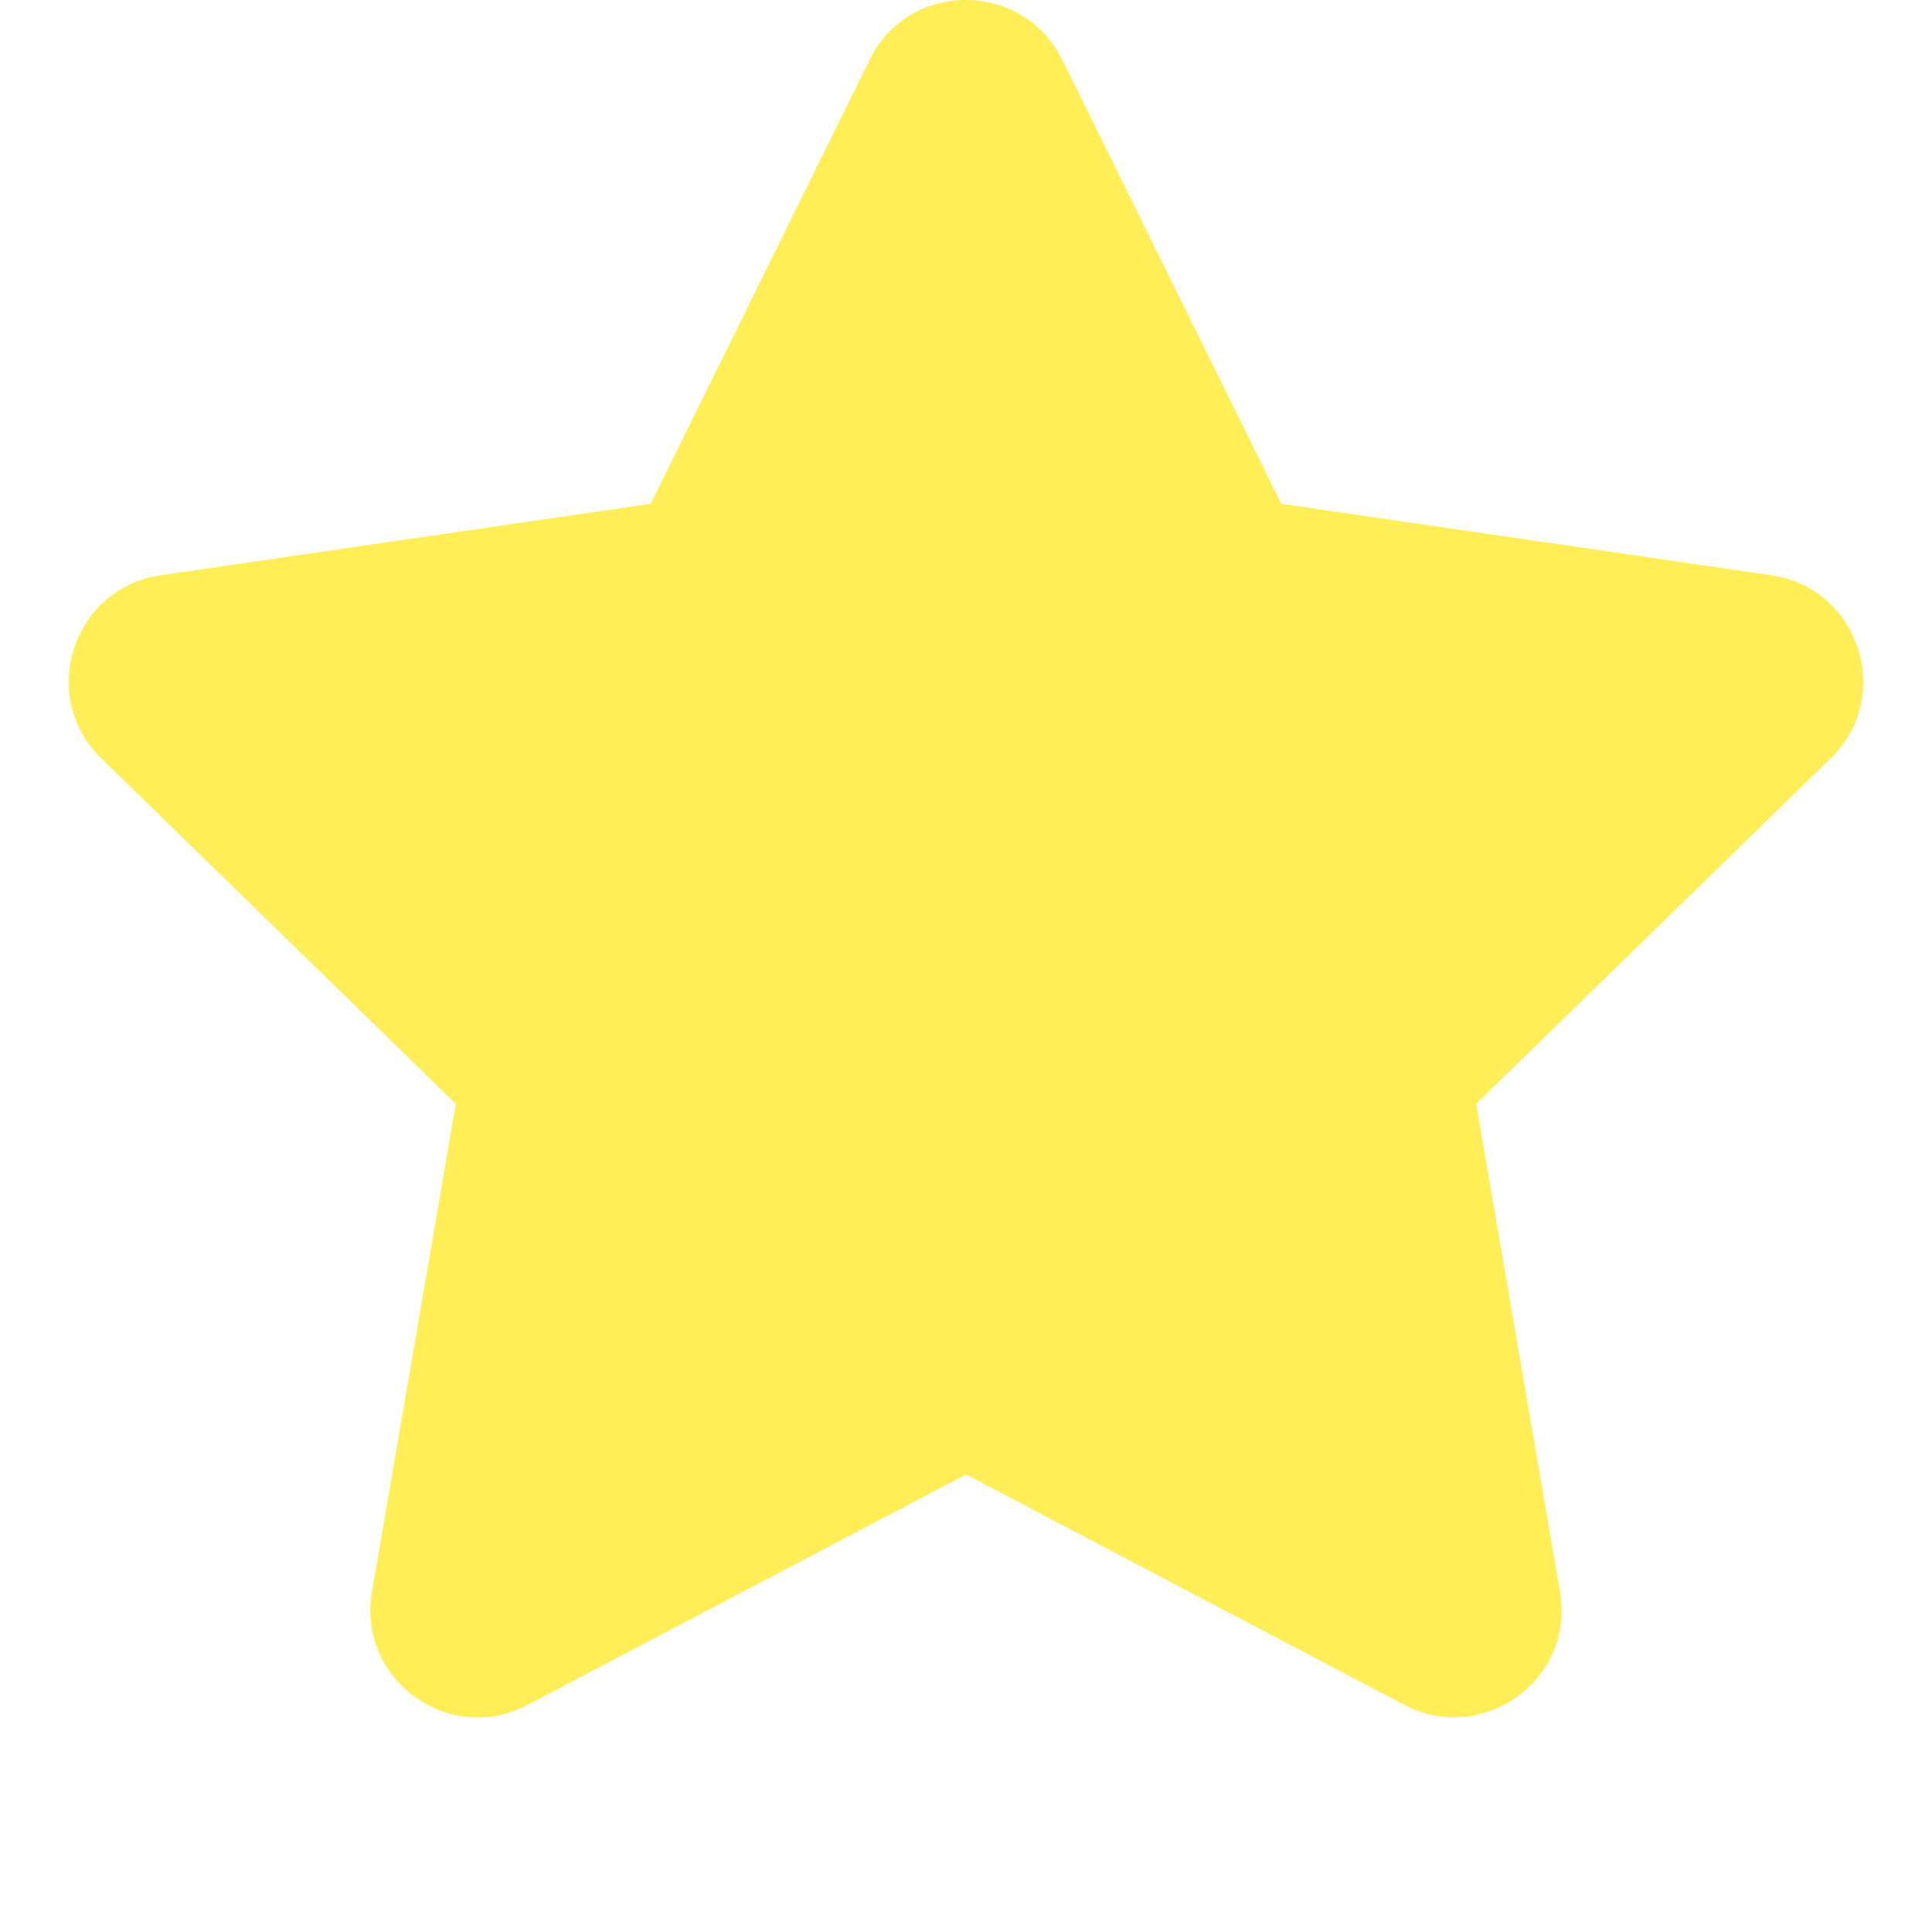
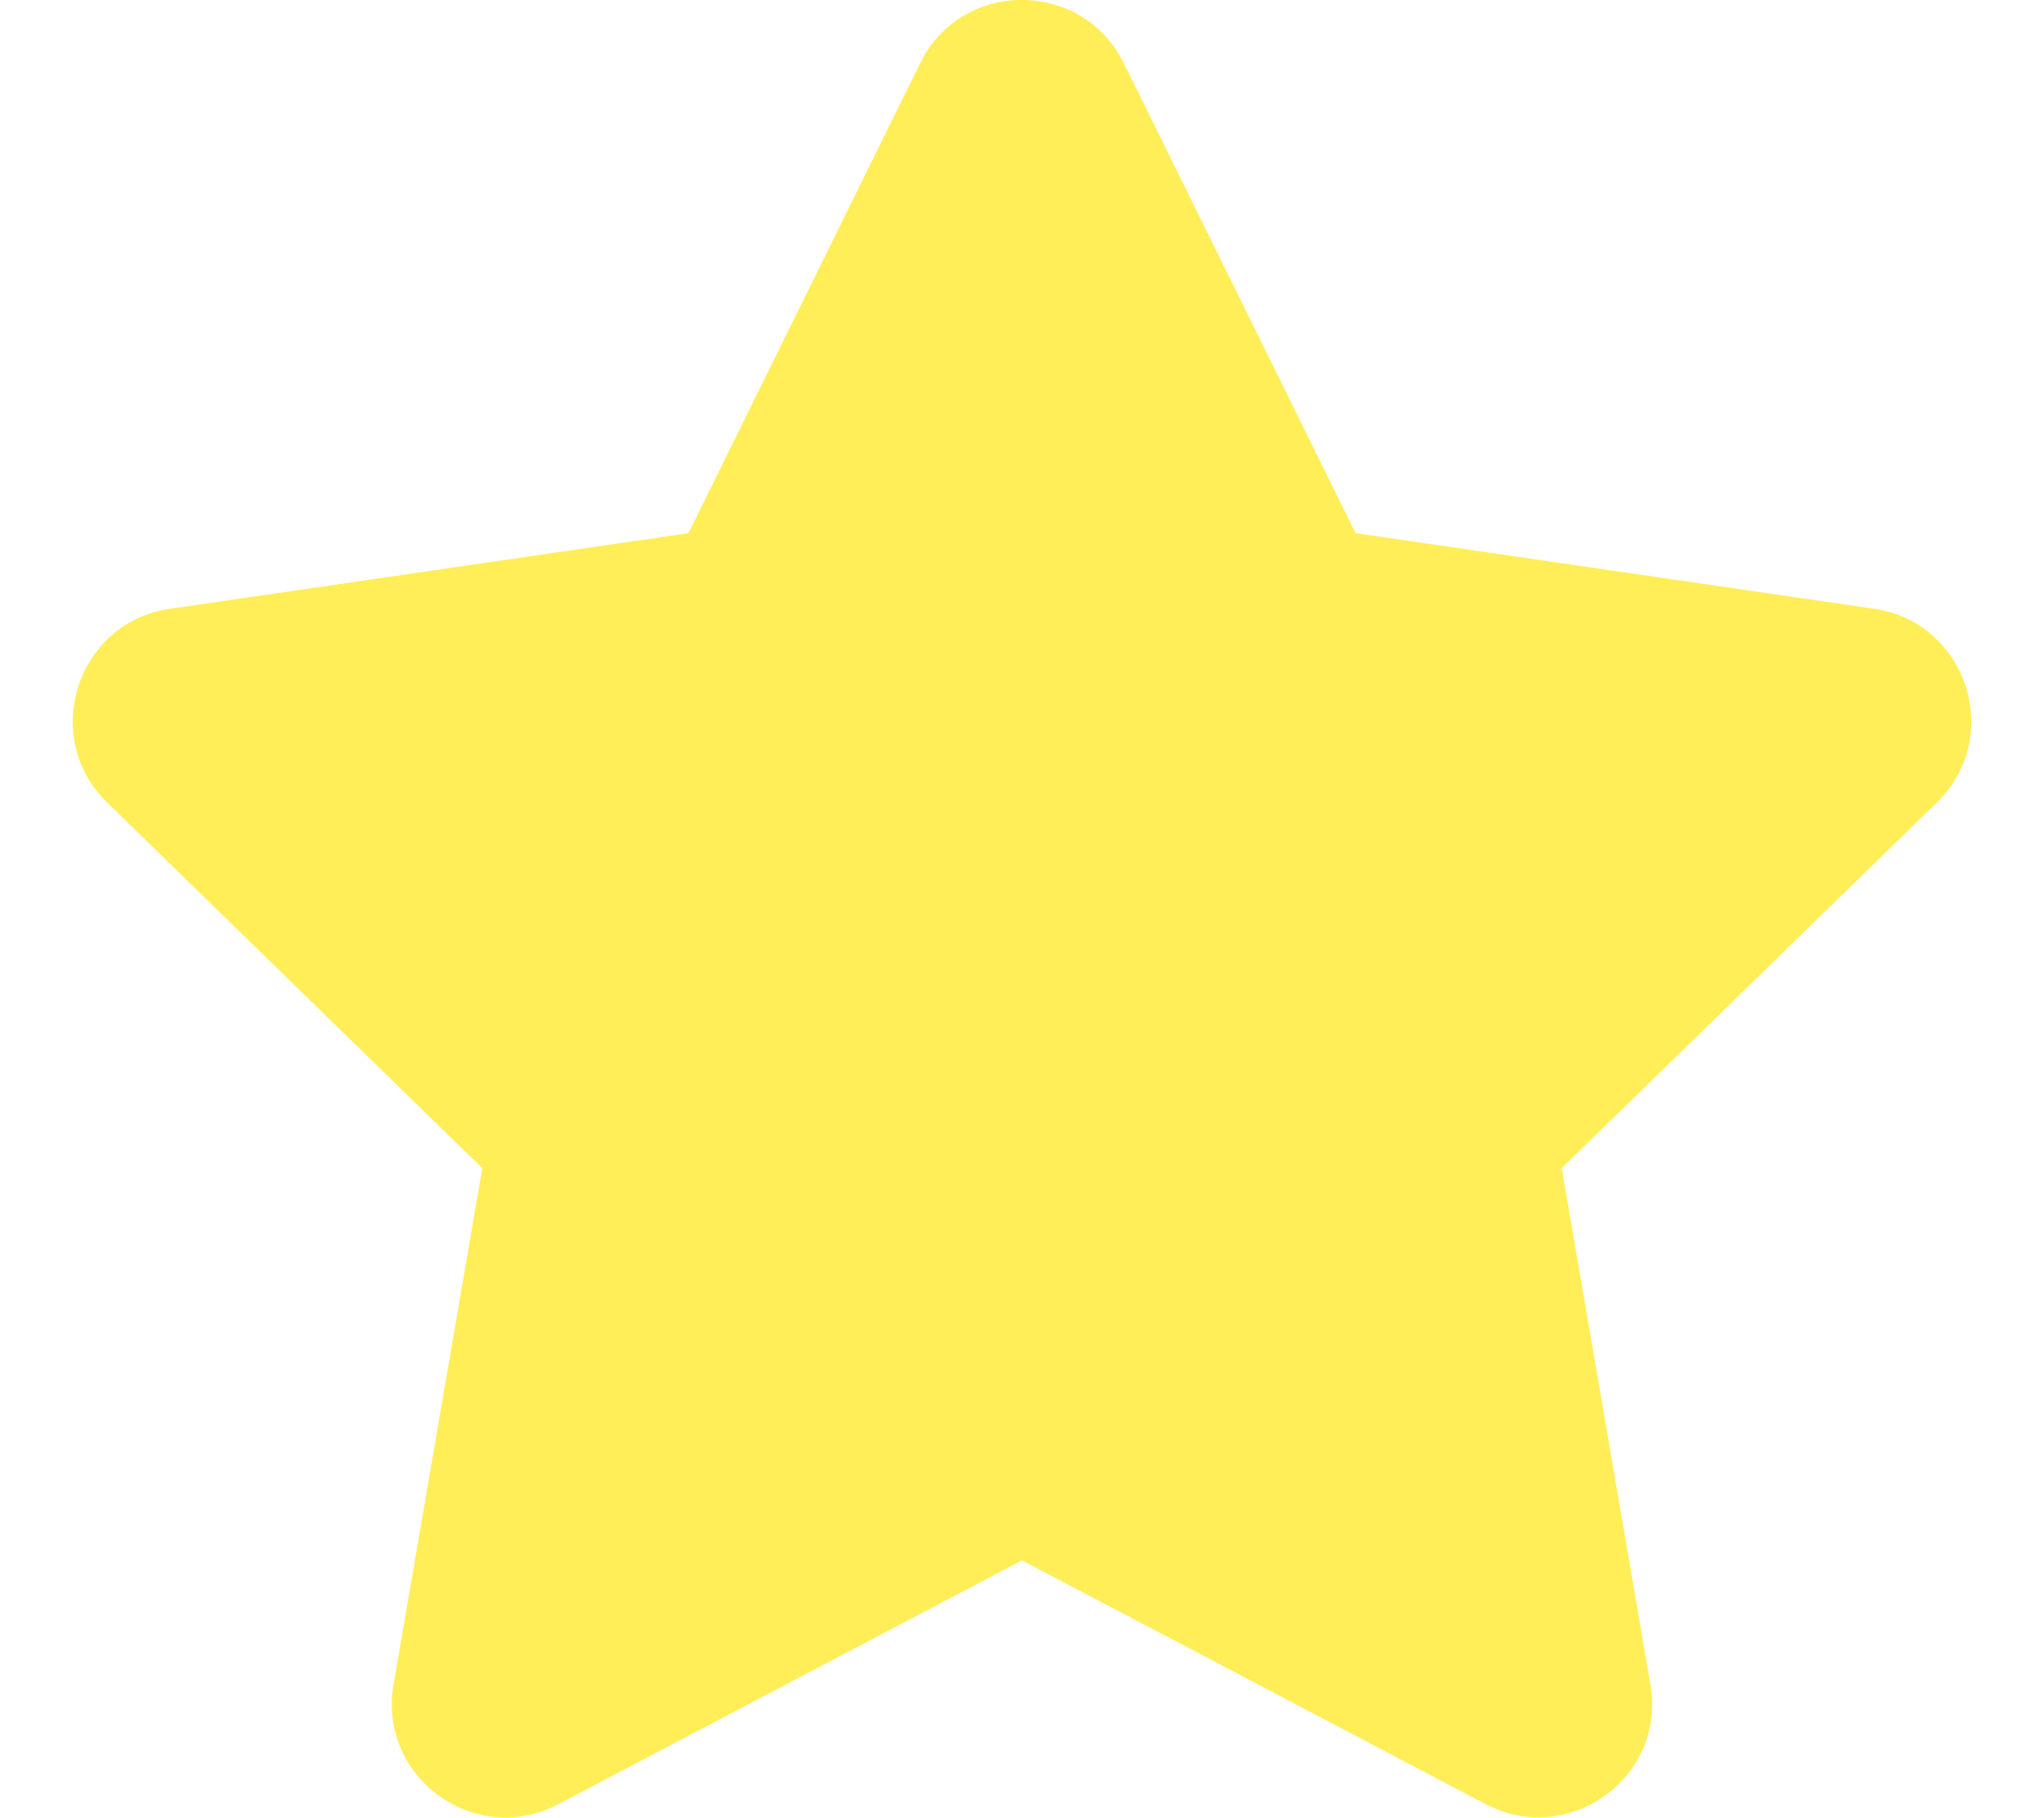
- <svg xmlns="http://www.w3.org/2000/svg" aria-hidden="true" focusable="false" data-prefix="fas" data-icon="star" class="svg-inline--fa fa-star fa-w-18" role="img" viewBox="0 0 576 576">
+ <svg xmlns="http://www.w3.org/2000/svg" aria-hidden="true" focusable="false" data-prefix="fas" data-icon="star" class="svg-inline--fa fa-star fa-w-18" role="img" viewBox="0 0 576 512">
  <path fill="#ffee58" d="M259.3 17.8L194 150.2 47.9 171.5c-26.2 3.8-36.7 36.1-17.7 54.6l105.7 103-25 145.5c-4.5 26.3 23.2 46 46.4 33.7L288 439.6l130.7 68.7c23.2 12.2 50.9-7.4 46.4-33.7l-25-145.5 105.7-103c19-18.5 8.5-50.8-17.7-54.6L382 150.2 316.7 17.8c-11.7-23.6-45.6-23.9-57.4 0z" />
</svg>
